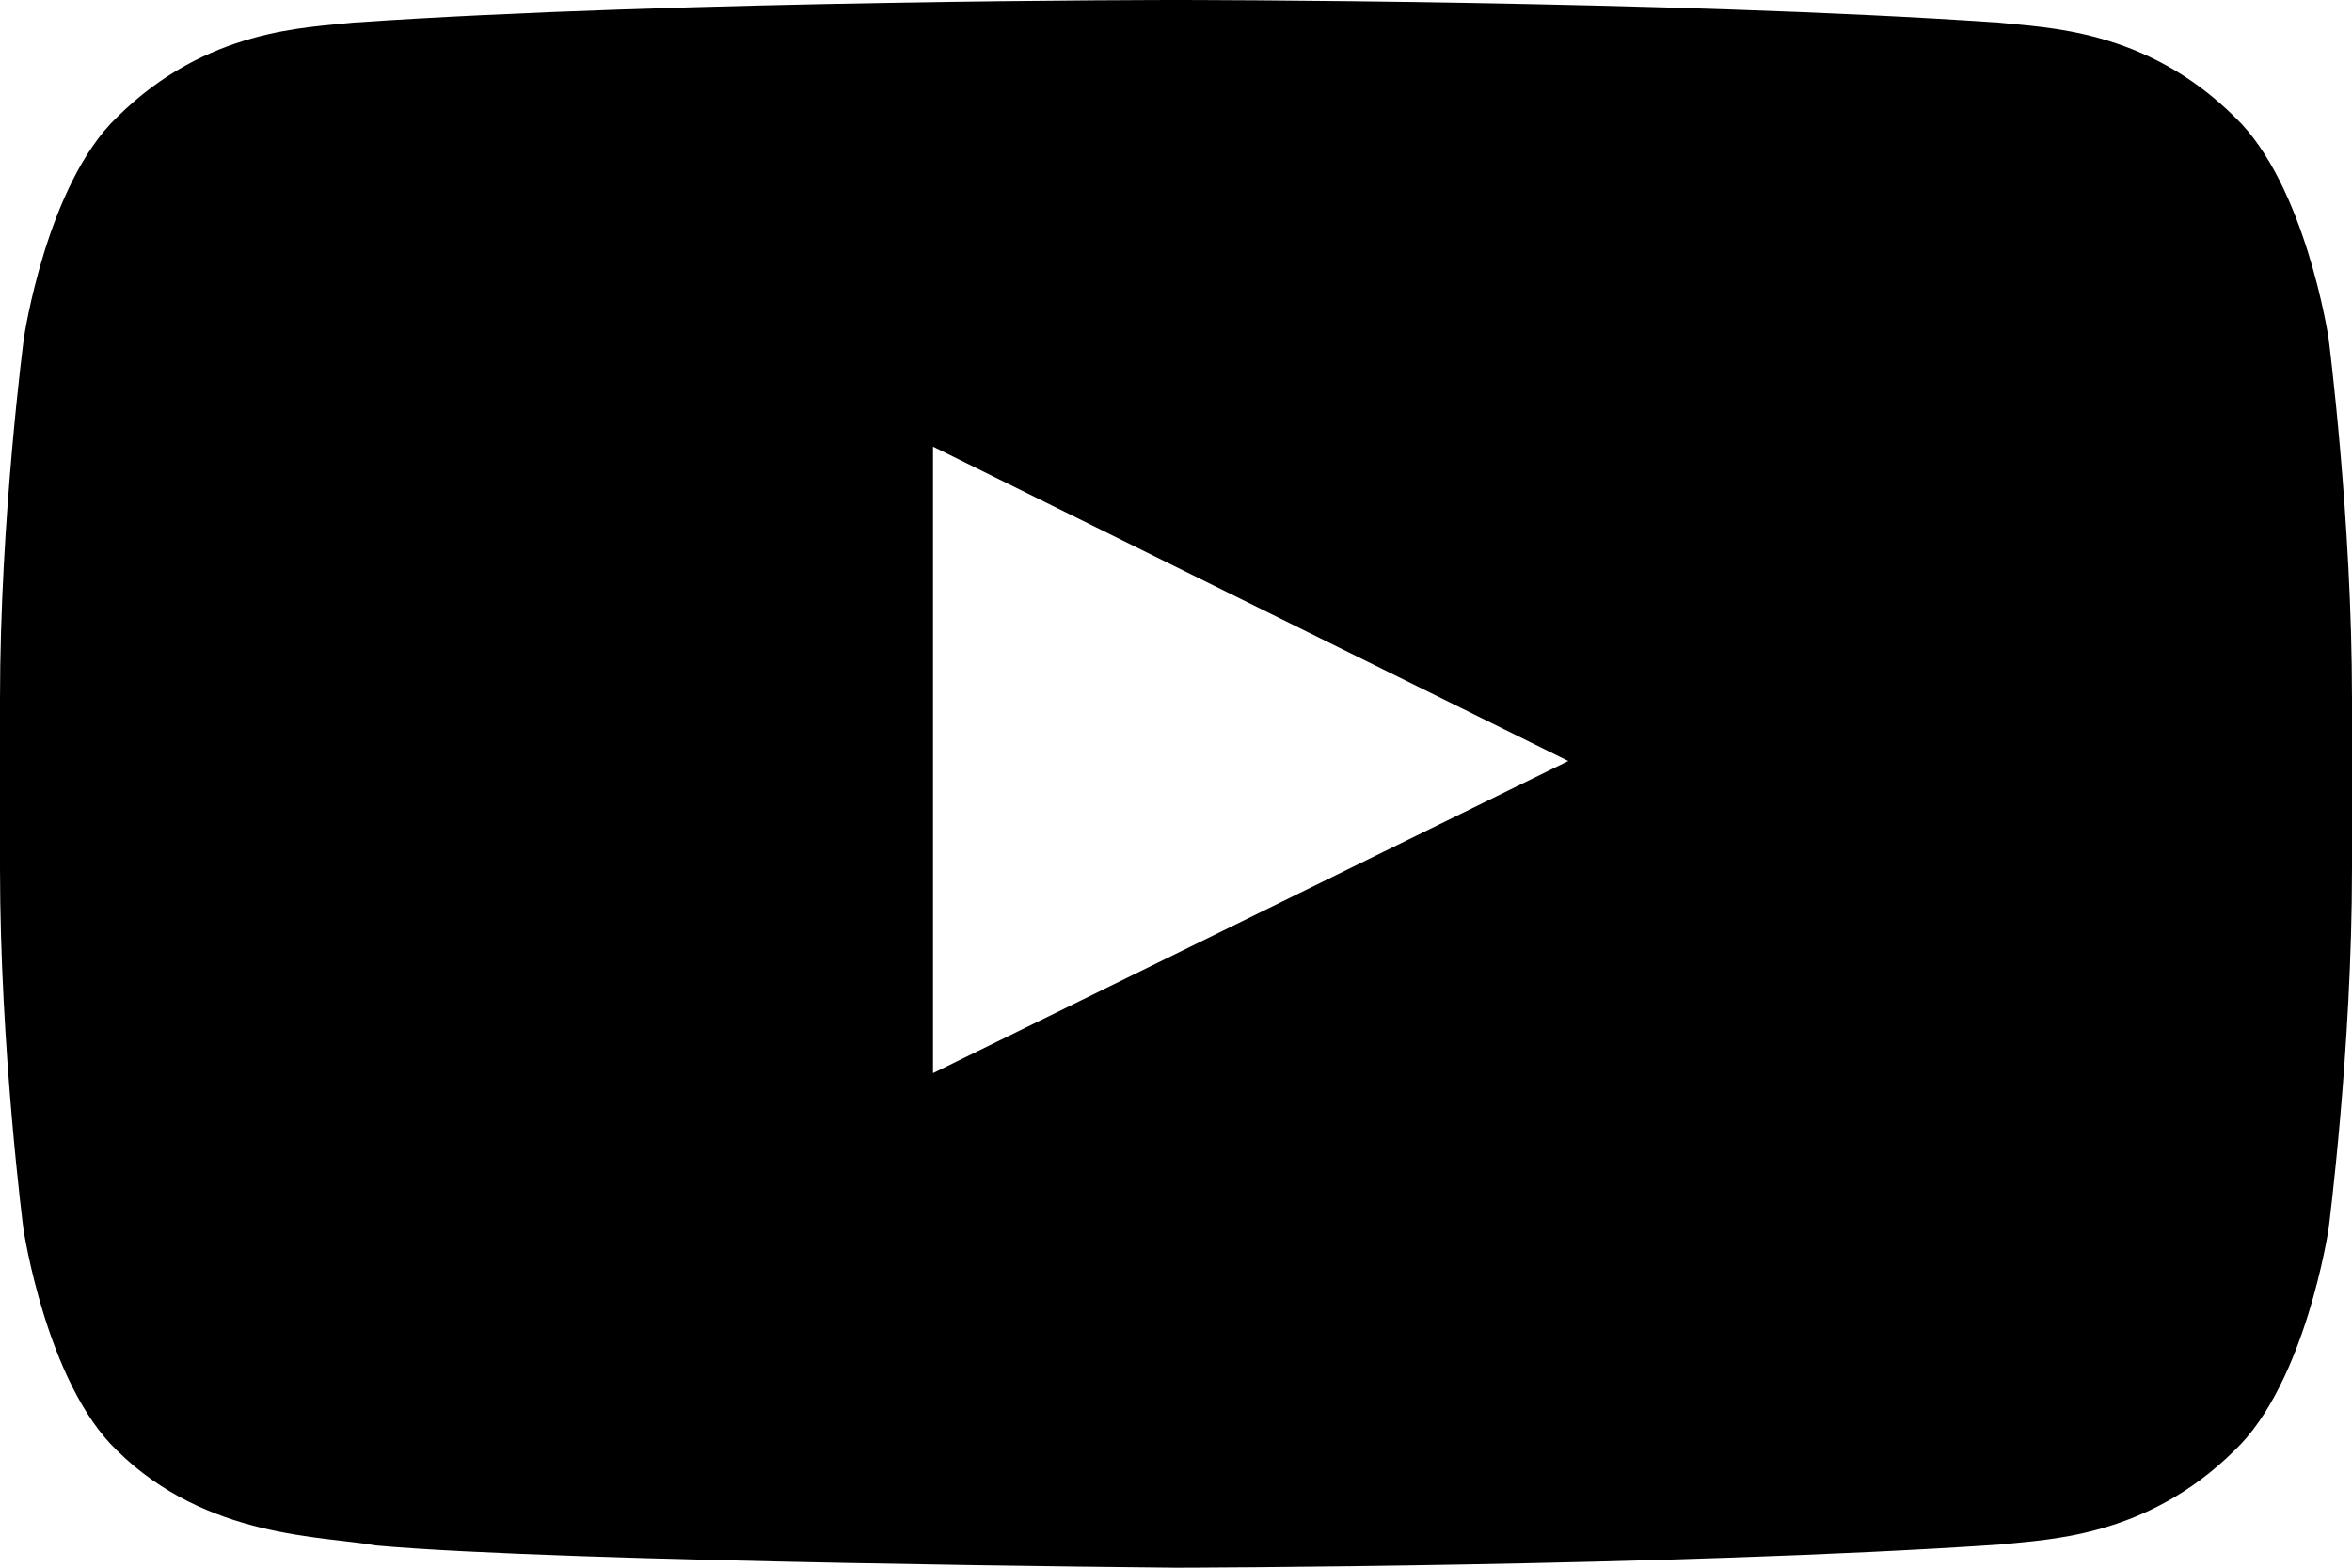
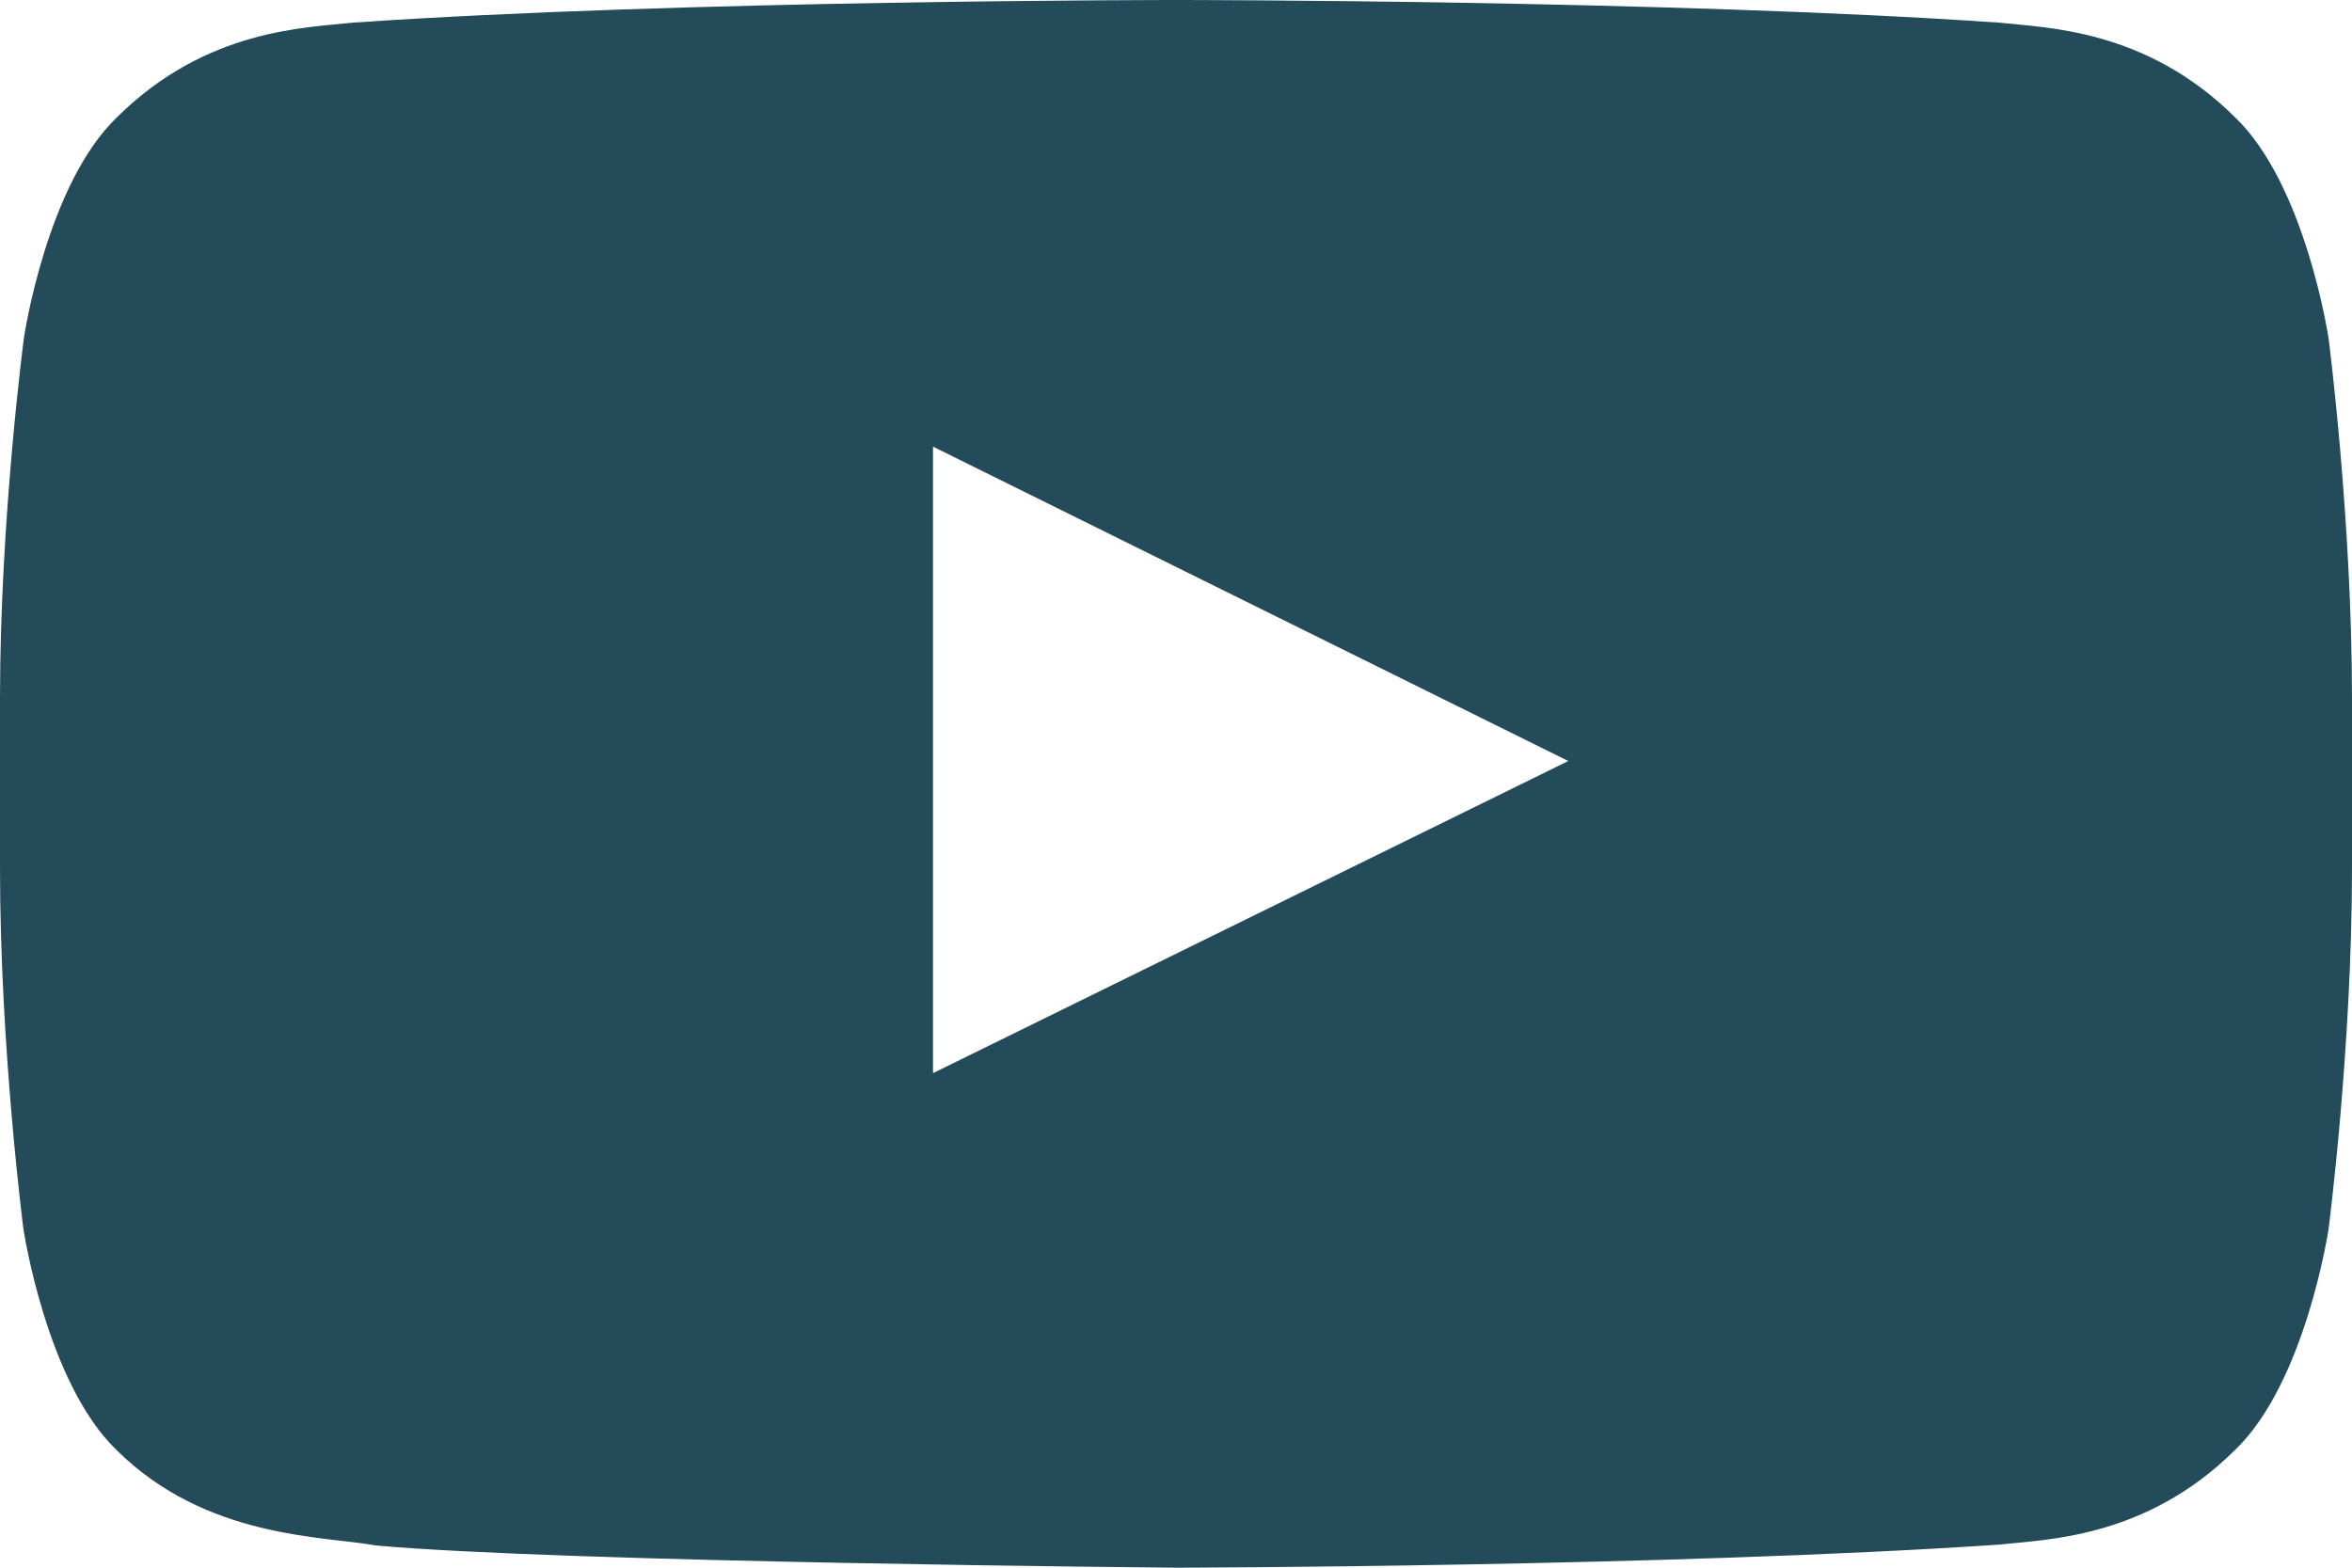
<svg xmlns="http://www.w3.org/2000/svg" width="48" height="32" viewBox="0 0 48 32" fill="none">
-   <path d="M47.522 6.905C47.522 6.905 47.053 3.768 45.609 2.39C43.781 0.578 41.737 0.569 40.8 0.462C34.087 -2.54243e-07 24.009 0 24.009 0H23.991C23.991 0 13.912 -2.54243e-07 7.2 0.462C6.263 0.569 4.219 0.578 2.391 2.39C0.947 3.768 0.487 6.905 0.487 6.905C0.487 6.905 0 10.593 0 14.272V17.72C0 21.398 0.478 25.086 0.478 25.086C0.478 25.086 0.947 28.223 2.381 29.601C4.209 31.413 6.609 31.351 7.678 31.547C11.522 31.893 24 32 24 32C24 32 34.087 31.982 40.8 31.529C41.737 31.422 43.781 31.413 45.609 29.601C47.053 28.223 47.522 25.086 47.522 25.086C47.522 25.086 48 21.407 48 17.72V14.272C48 10.593 47.522 6.905 47.522 6.905ZM19.041 21.905V9.117L32.006 15.534L19.041 21.905Z" fill="black" />
+   <path d="M47.522 6.905C47.522 6.905 47.053 3.768 45.609 2.39C43.781 0.578 41.737 0.569 40.8 0.462C34.087 -2.54243e-07 24.009 0 24.009 0H23.991C23.991 0 13.912 -2.54243e-07 7.2 0.462C6.263 0.569 4.219 0.578 2.391 2.39C0.947 3.768 0.487 6.905 0.487 6.905C0.487 6.905 0 10.593 0 14.272V17.72C0 21.398 0.478 25.086 0.478 25.086C0.478 25.086 0.947 28.223 2.381 29.601C4.209 31.413 6.609 31.351 7.678 31.547C11.522 31.893 24 32 24 32C24 32 34.087 31.982 40.8 31.529C41.737 31.422 43.781 31.413 45.609 29.601C47.053 28.223 47.522 25.086 47.522 25.086C47.522 25.086 48 21.407 48 17.72V14.272C48 10.593 47.522 6.905 47.522 6.905ZM19.041 21.905V9.117L32.006 15.534L19.041 21.905Z" fill="#234b59" />
</svg>
